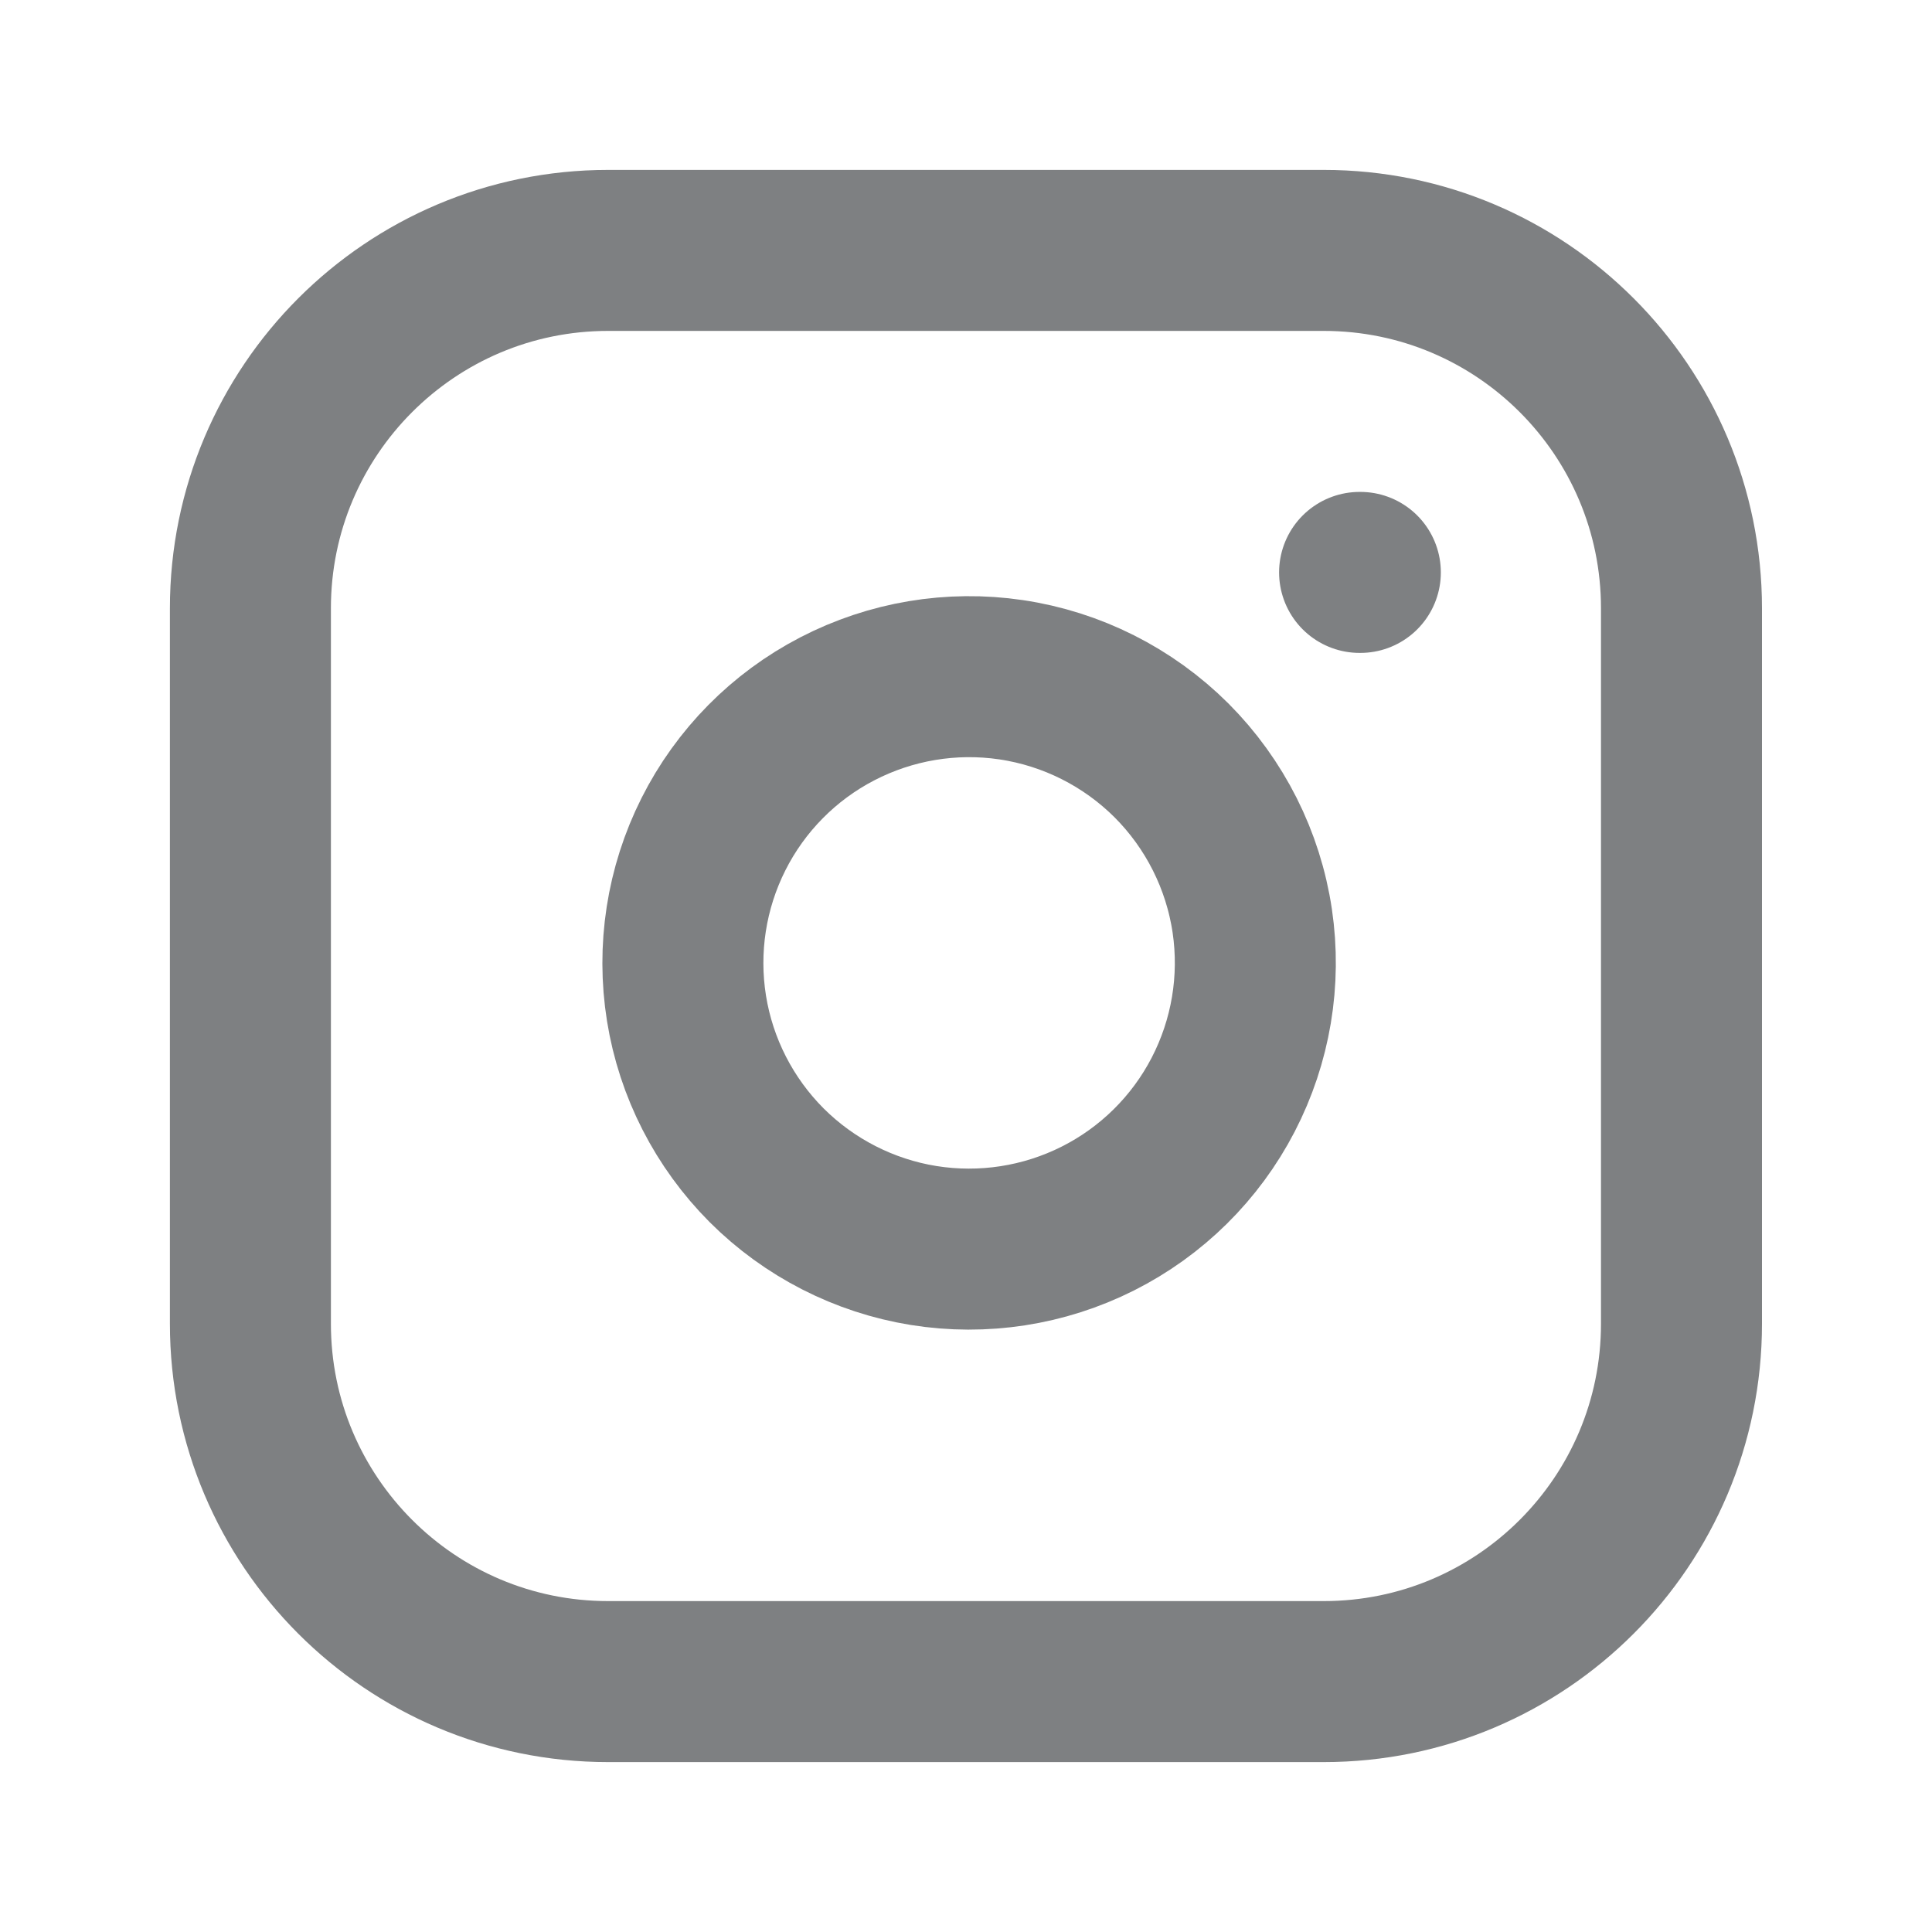
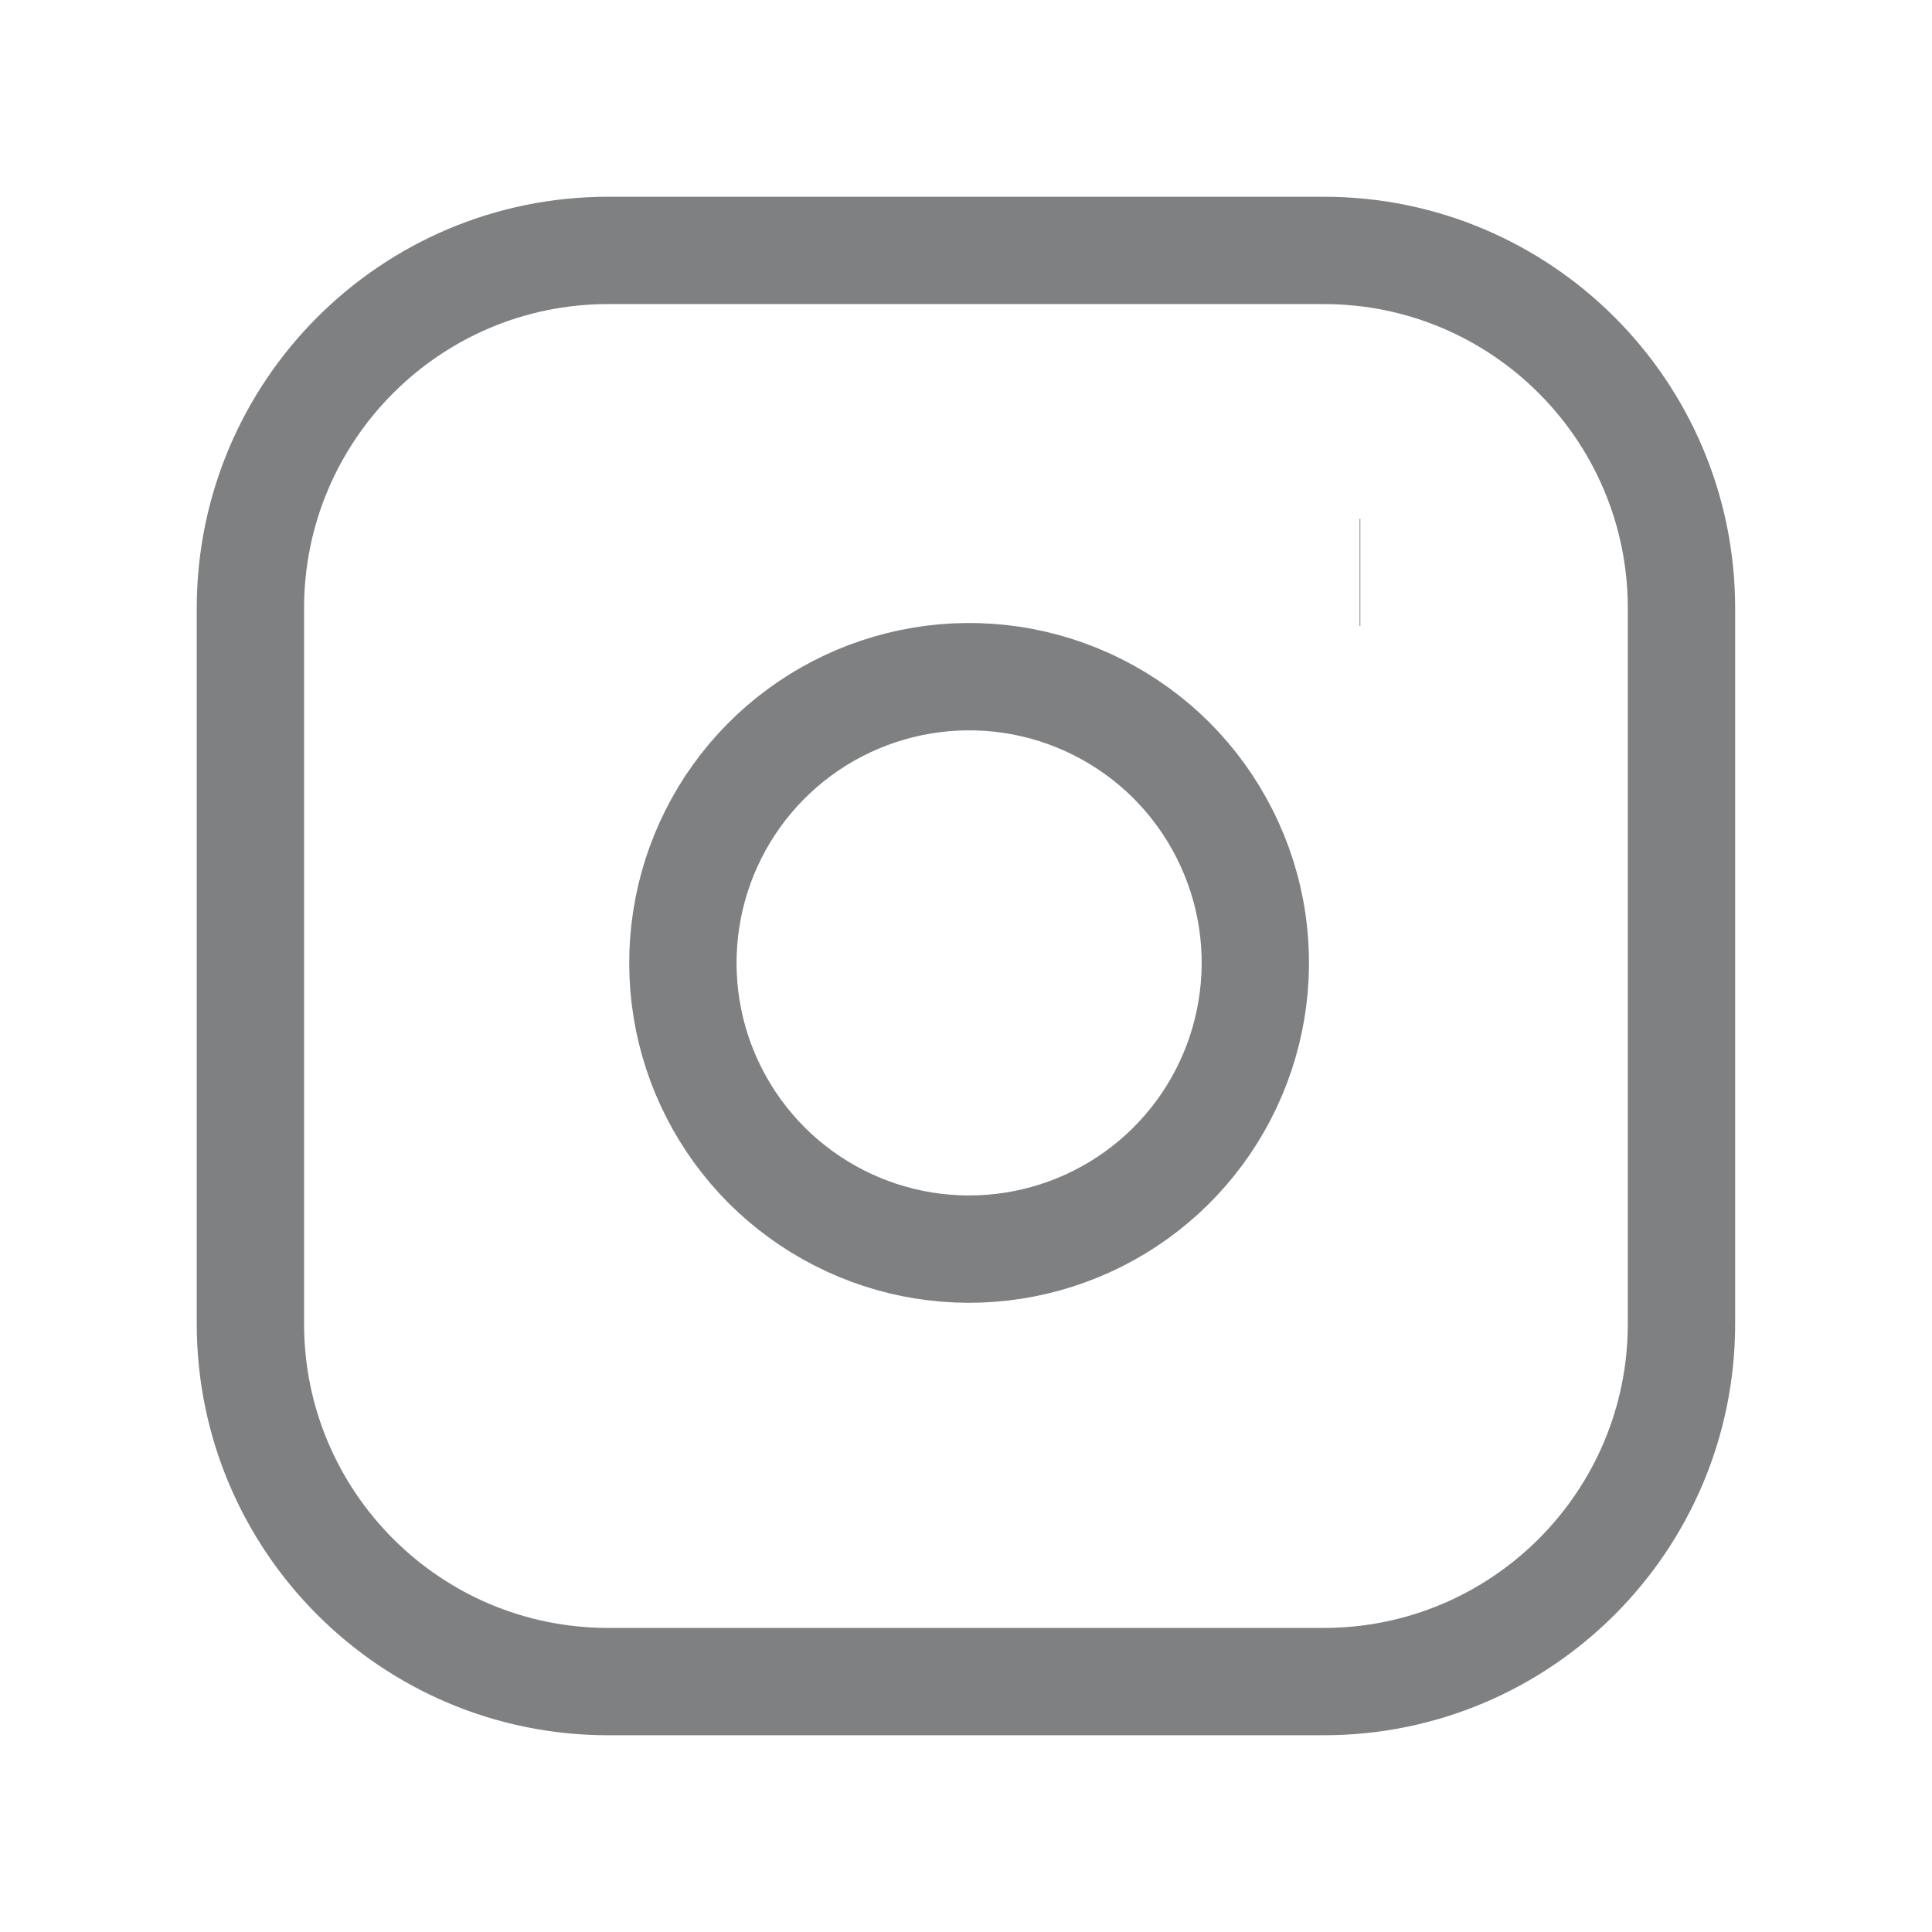
<svg xmlns="http://www.w3.org/2000/svg" width="18" height="18" viewBox="0 0 18 18" fill="none">
-   <path d="M15.666 5.667C15.666 3.826 14.174 2.333 12.333 2.333H9H5.666C3.825 2.333 2.333 3.826 2.333 5.667V12.333C2.333 14.174 3.825 15.667 5.666 15.667H12.333C14.174 15.667 15.666 14.174 15.666 12.333V5.667Z" stroke="#7E8082" stroke-width="1.5" stroke-linecap="round" stroke-linejoin="round" />
-   <path d="M11.396 10.199C11.654 9.701 11.749 9.135 11.667 8.58C11.583 8.014 11.319 7.49 10.915 7.085C10.51 6.681 9.986 6.417 9.42 6.333C8.865 6.251 8.299 6.346 7.801 6.604C7.303 6.862 6.899 7.271 6.647 7.772C6.395 8.273 6.307 8.841 6.396 9.395C6.485 9.949 6.747 10.46 7.143 10.857C7.54 11.253 8.052 11.515 8.605 11.604C9.159 11.693 9.727 11.605 10.228 11.353C10.729 11.101 11.138 10.697 11.396 10.199Z" stroke="#7E8082" stroke-width="1.5" stroke-linecap="round" stroke-linejoin="round" />
-   <path d="M12.667 5.333H12.674" stroke="#7E8082" stroke-width="1.5" stroke-linecap="round" stroke-linejoin="round" />
+   <path d="M15.666 5.667C15.666 3.826 14.174 2.333 12.333 2.333H9H5.666C3.825 2.333 2.333 3.826 2.333 5.667V12.333C2.333 14.174 3.825 15.667 5.666 15.667H12.333C14.174 15.667 15.666 14.174 15.666 12.333V5.667Z" stroke="#7E8082" strokeWidth="1.5" strokeLinecap="round" strokeLinejoin="round" />
+   <path d="M11.396 10.199C11.654 9.701 11.749 9.135 11.667 8.58C11.583 8.014 11.319 7.49 10.915 7.085C10.51 6.681 9.986 6.417 9.42 6.333C8.865 6.251 8.299 6.346 7.801 6.604C7.303 6.862 6.899 7.271 6.647 7.772C6.395 8.273 6.307 8.841 6.396 9.395C6.485 9.949 6.747 10.46 7.143 10.857C7.54 11.253 8.052 11.515 8.605 11.604C9.159 11.693 9.727 11.605 10.228 11.353C10.729 11.101 11.138 10.697 11.396 10.199Z" stroke="#7E8082" strokeWidth="1.5" strokeLinecap="round" strokeLinejoin="round" />
+   <path d="M12.667 5.333H12.674" stroke="#7E8082" strokeWidth="1.5" strokeLinecap="round" strokeLinejoin="round" />
</svg>
